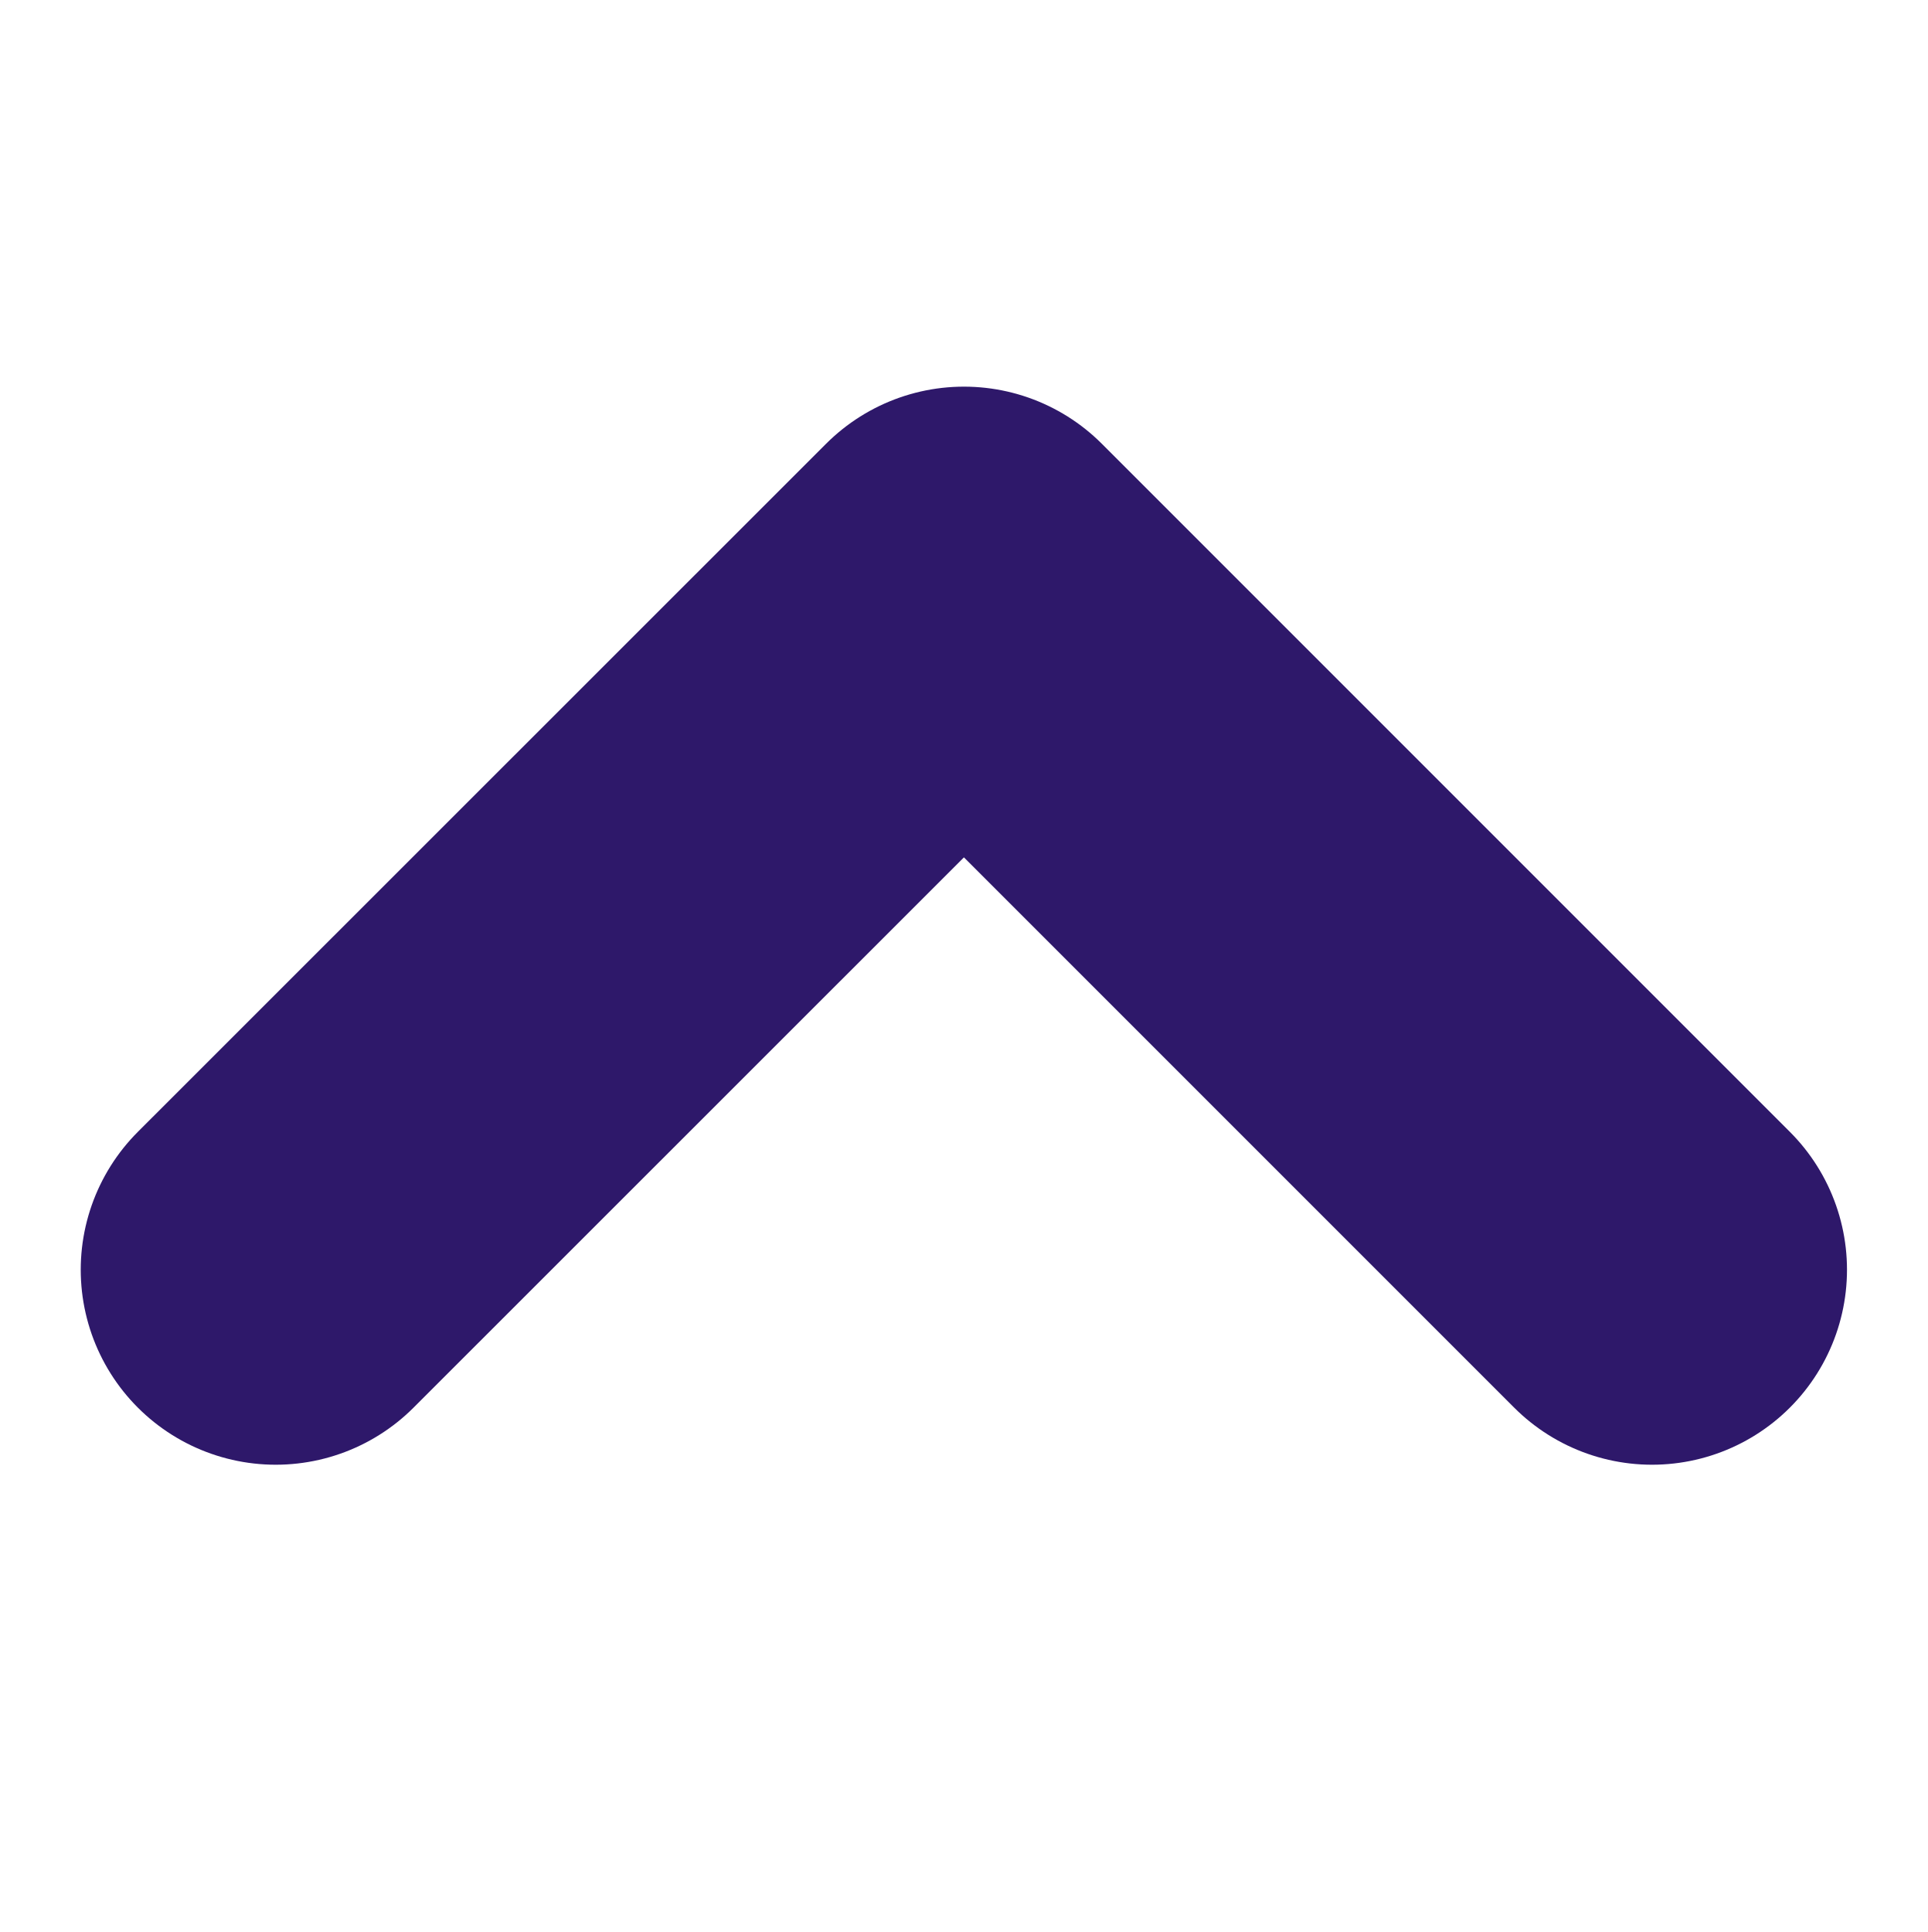
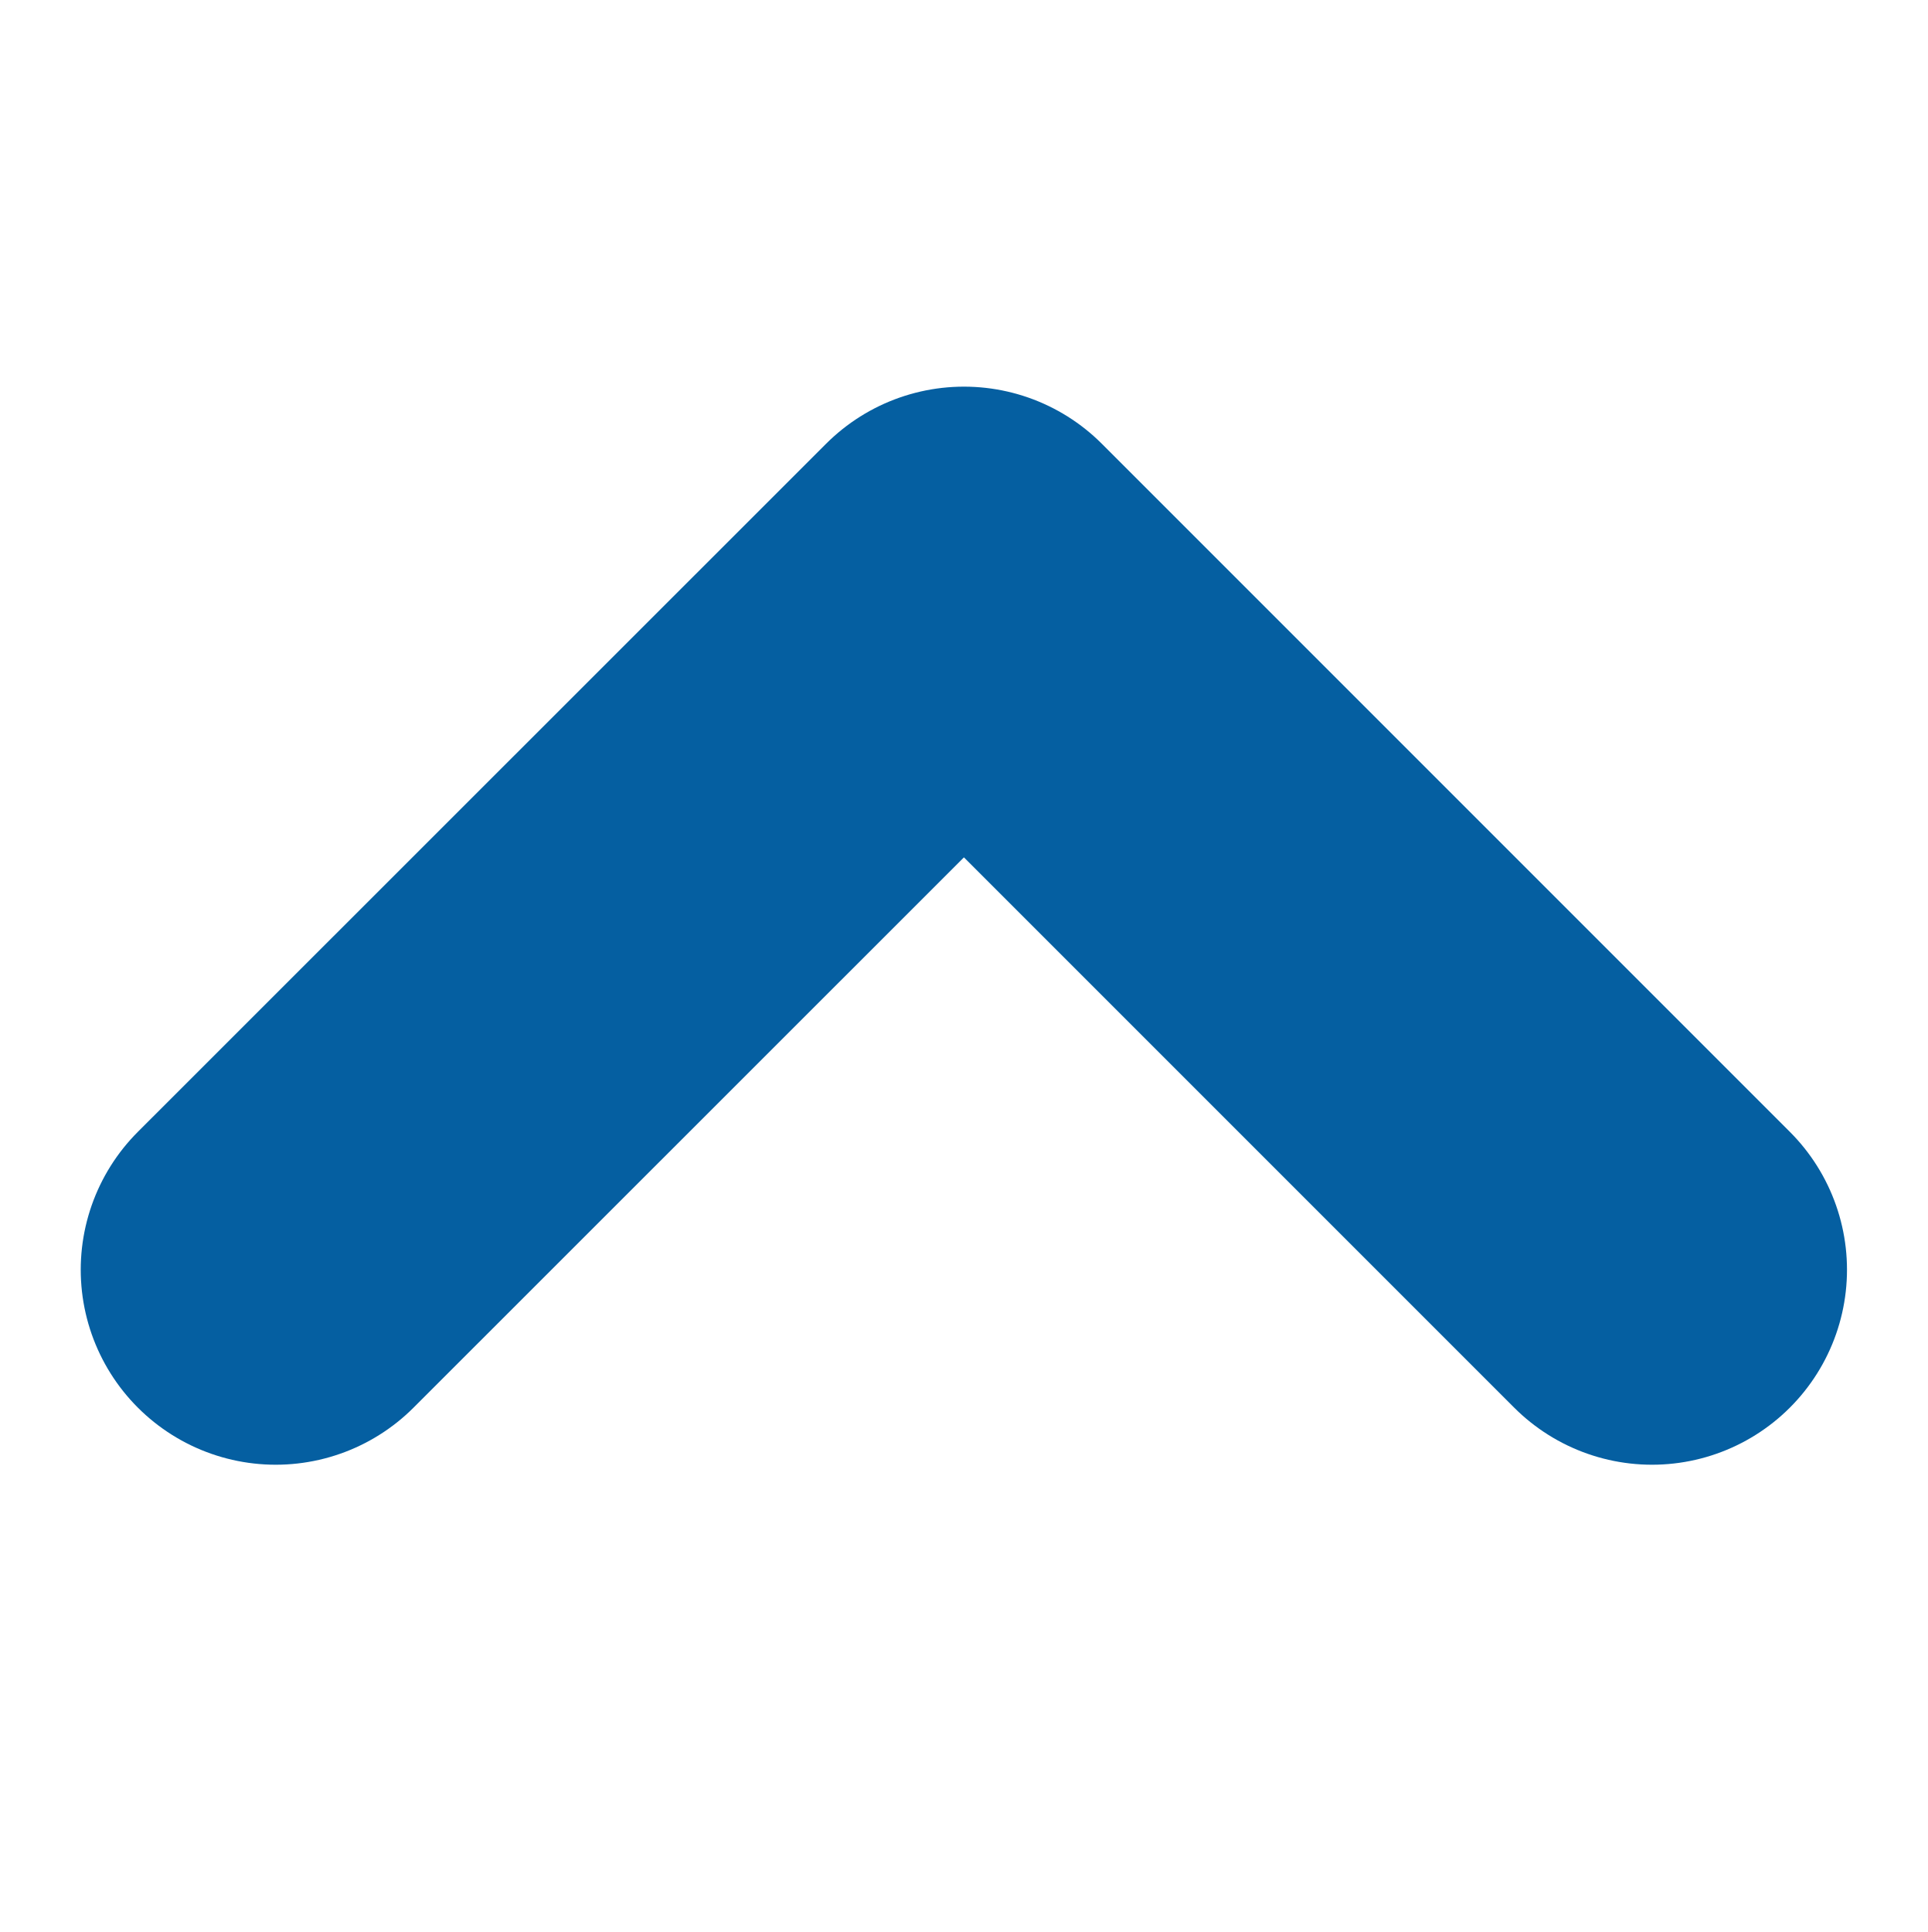
<svg xmlns="http://www.w3.org/2000/svg" width="25.887" height="25.943" viewBox="0 0 9.887 5.943">
-   <path id="Path_157" data-name="Path 157" d="M6502.544,2805l3.529,3.53-3.529,3.529" transform="translate(-2803.586 6507.073) rotate(-90)" fill="none" stroke="#2E186A" stroke-linecap="round" stroke-linejoin="round" stroke-width="2" />
+   <path id="Path_157" data-name="Path 157" d="M6502.544,2805l3.529,3.53-3.529,3.529" transform="translate(-2803.586 6507.073) rotate(-90)" fill="none" stroke="#055fa1" stroke-linecap="round" stroke-linejoin="round" stroke-width="2" />
</svg>
